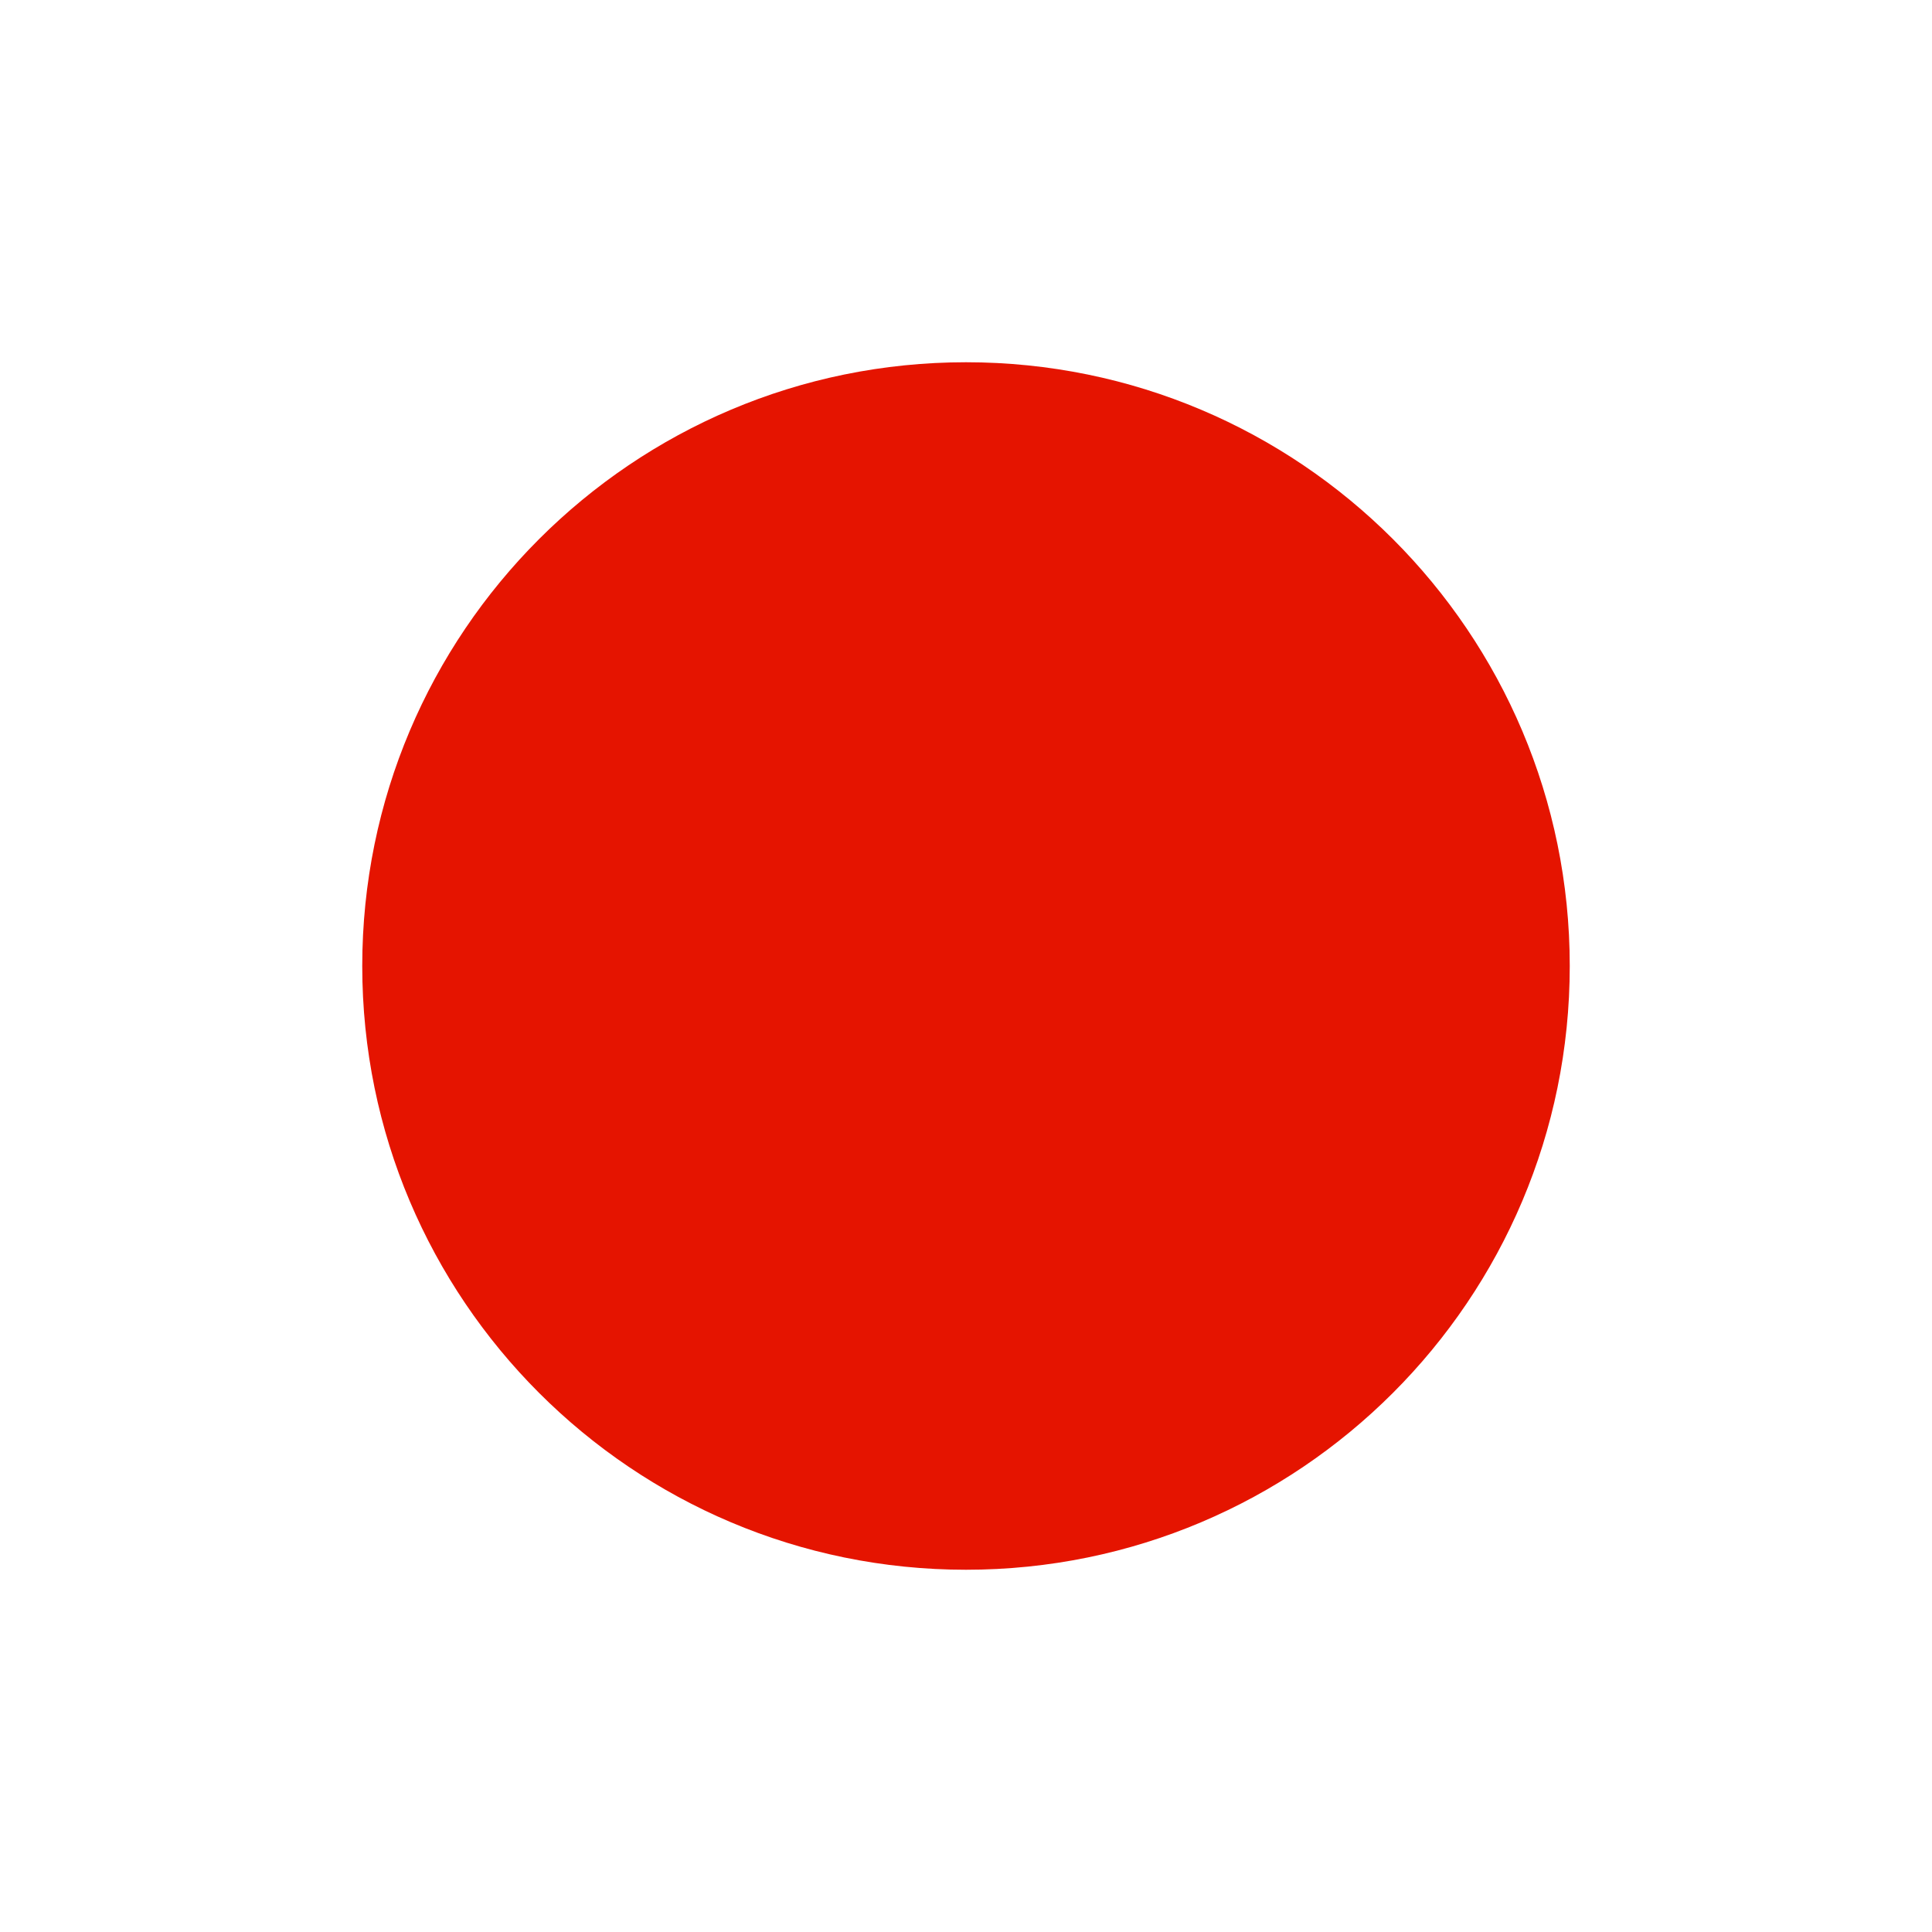
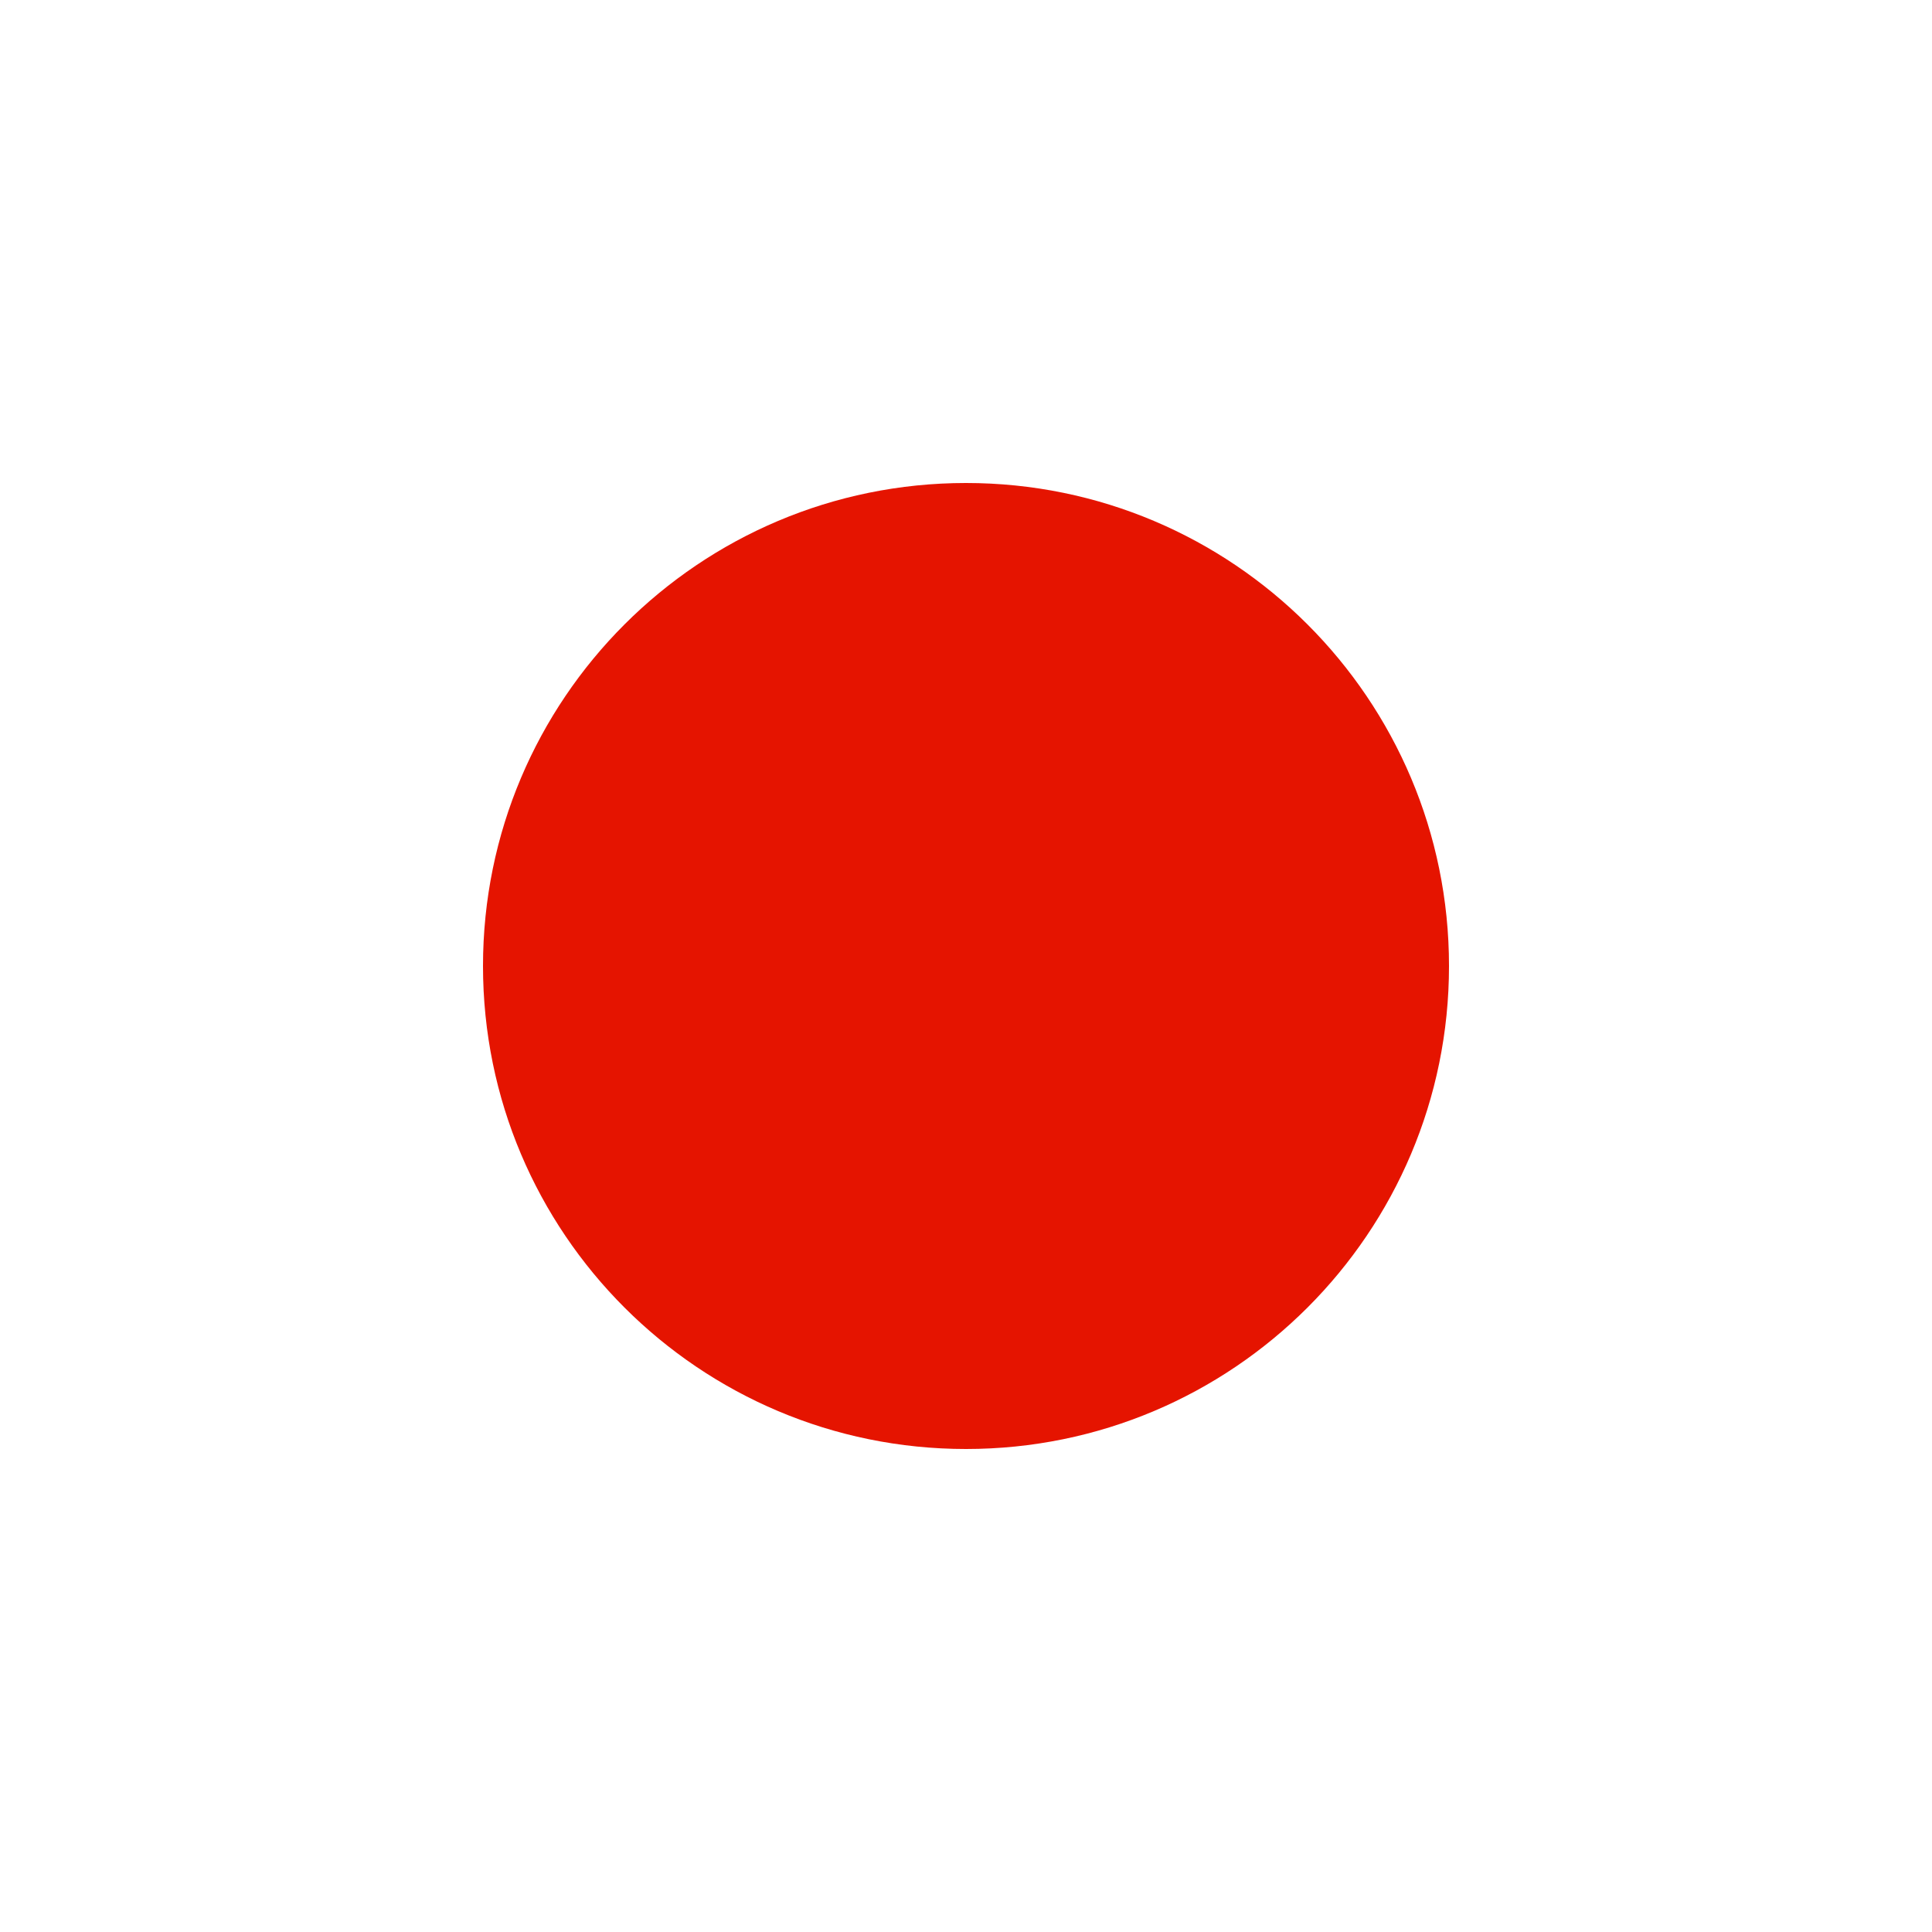
<svg xmlns="http://www.w3.org/2000/svg" viewBox="0 0 16 16">
  <defs>
    <style>.icon-canvas-transparent,.icon-vs-out{fill:#f6f6f6;}.icon-canvas-transparent{opacity:0;}.icon-vs-red{fill:#e51400;}</style>
  </defs>
  <g id="canvas">
    <path class="icon-canvas-transparent" d="M16,0V16H0V0Z" />
  </g>
  <g id="outline" style="display: none;">
-     <path class="icon-vs-out" d="M14,8A6,6,0,1,1,8,2,6.007,6.007,0,0,1,14,8Z" />
+     <path class="icon-vs-out" d="M13,8A5,5,0,1,1,8,3,5.006,5.006,0,0,1,13,8Z" />
  </g>
  <g id="iconBg">
-     <path class="icon-vs-red" d="M13,8A5,5,0,1,1,8,3,5,5,0,0,1,13,8Z" />
+     <path class="icon-vs-red" d="M12,8A4,4,0,1,1,8,4,4,4,0,0,1,12,8Z" />
  </g>
</svg>
